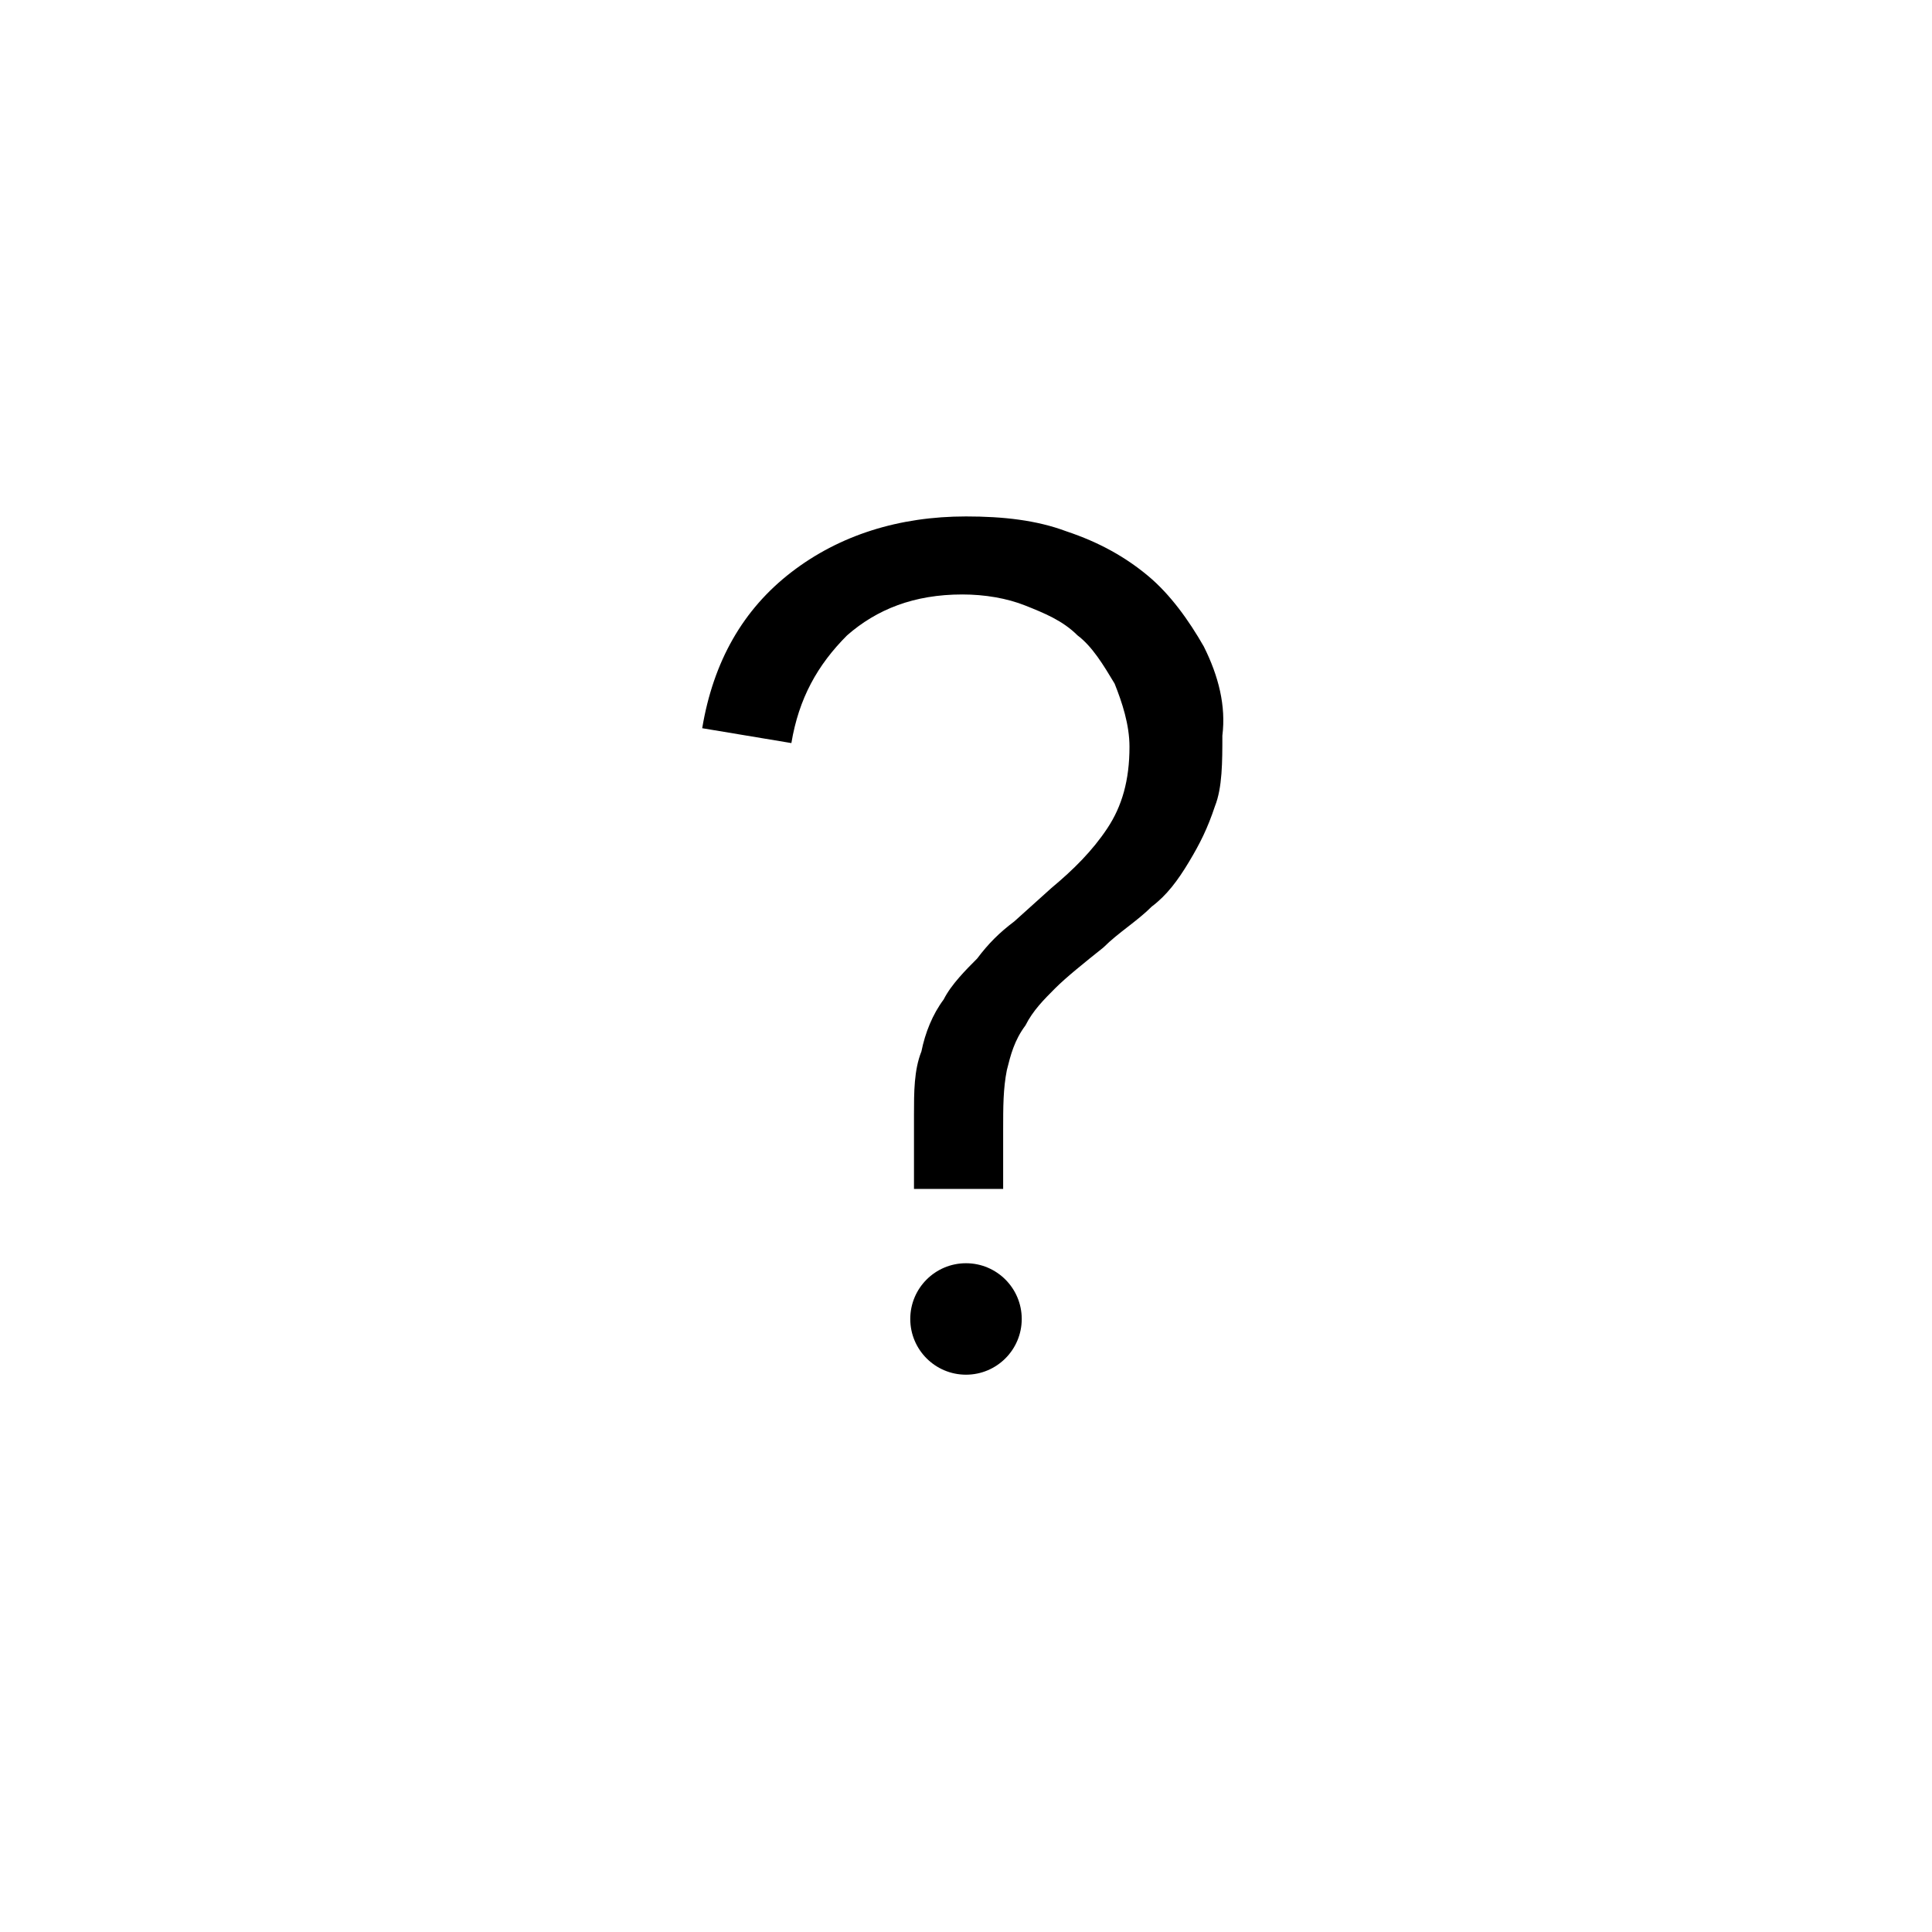
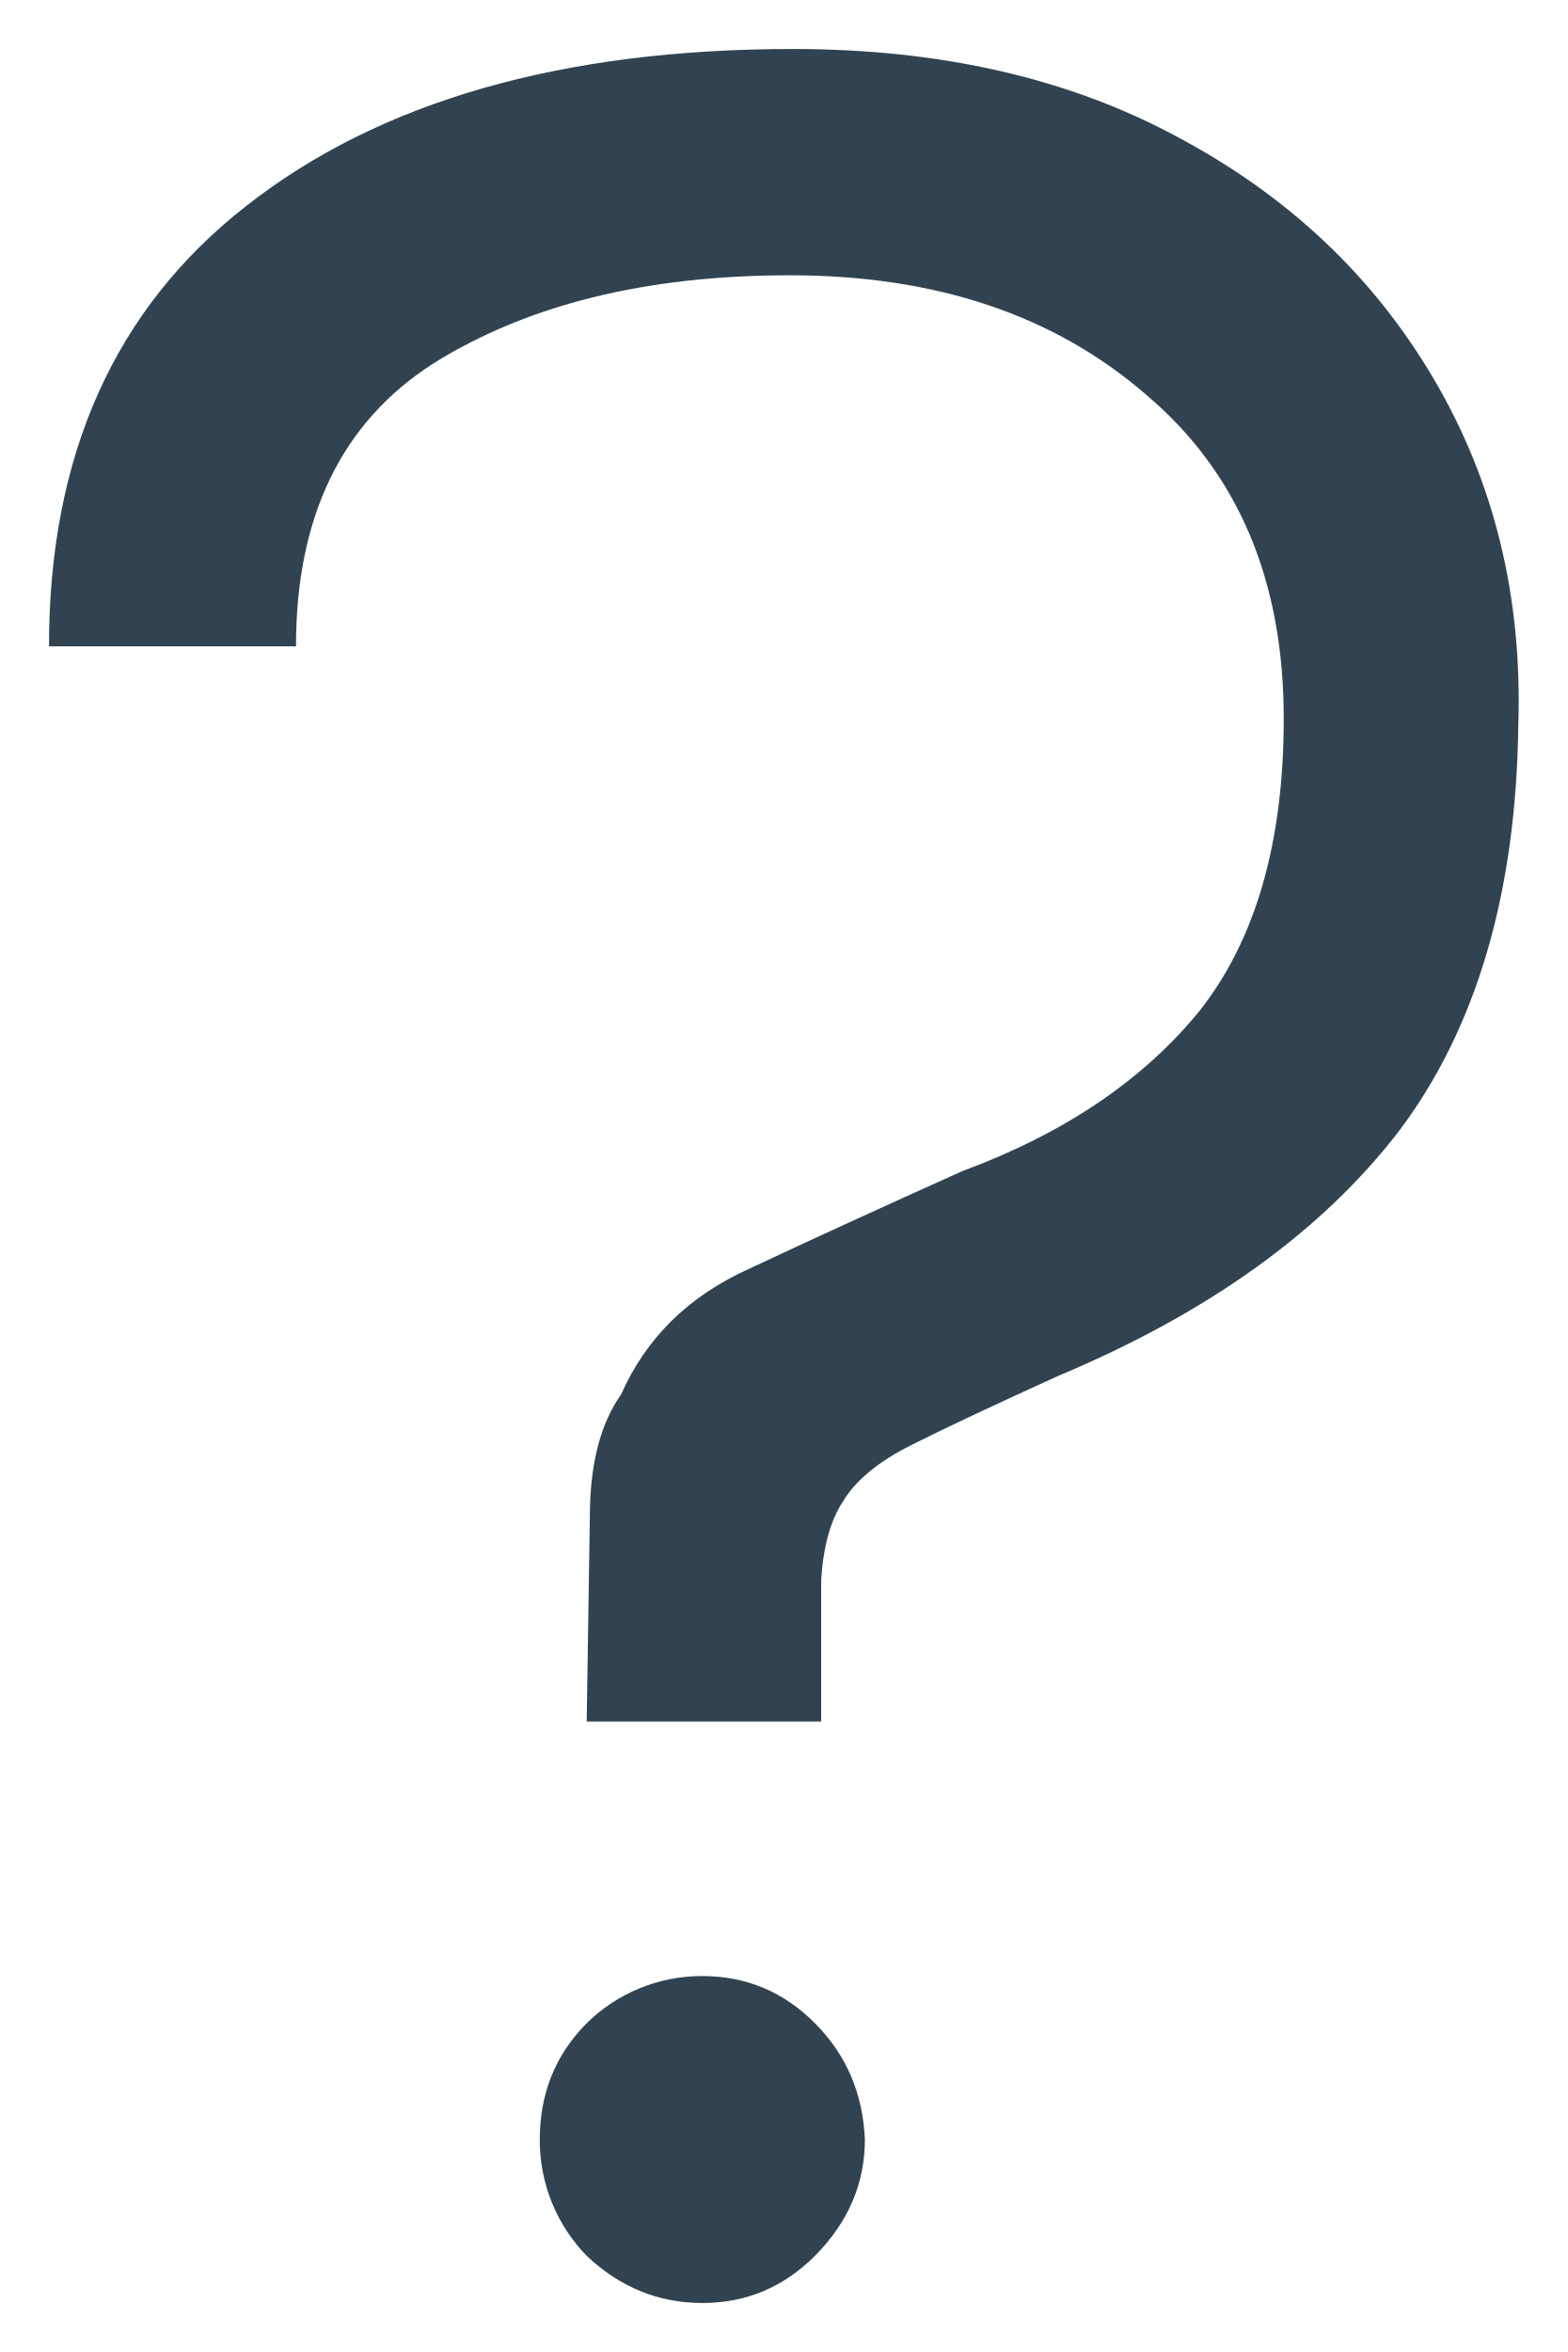
- <svg xmlns="http://www.w3.org/2000/svg" viewBox="0 0 52 52">
-   <circle cx="26" cy="35.5" r="1.5" />
-   <path d="m32.4 17.4c-.4-.7-.9-1.4-1.5-1.9s-1.3-.9-2.2-1.2c-.8-.3-1.7-.4-2.7-.4-1.8 0-3.4.5-4.7 1.5s-2.1 2.4-2.4 4.2l2.4.4c.2-1.2.7-2.1 1.5-2.9.8-.7 1.8-1.1 3.1-1.1.6 0 1.2.1 1.7.3s1 .4 1.4.8c.4.3.7.8 1 1.3.2.5.4 1.1.4 1.7 0 .9-.2 1.6-.6 2.2s-.9 1.1-1.5 1.6l-1 .9c-.4.3-.7.6-1 1-.3.3-.7.7-.9 1.1-.3.4-.5.9-.6 1.4-.2.5-.2 1.1-.2 1.7v2h2.4v-1.6c0-.6 0-1.1.1-1.6.1-.4.2-.8.5-1.2.2-.4.5-.7.8-1s.8-.7 1.3-1.1c.4-.4.9-.7 1.3-1.1.4-.3.7-.7 1-1.2s.5-.9.7-1.5c.2-.5.2-1.2.2-1.9.1-.8-.1-1.6-.5-2.4z" />
+ <svg xmlns="http://www.w3.org/2000/svg" width="16" height="24" fill="none">
+   <path d="M5.988 17.566l.032-2.085c0-.535.106-.952.319-1.252.255-.577.691-1.005 1.308-1.283.638-.3 1.361-.63 2.17-.994 1.042-.385 1.85-.93 2.425-1.636.574-.727.86-1.722.86-2.983 0-1.412-.467-2.513-1.403-3.304-.936-.813-2.148-1.22-3.637-1.22-1.468 0-2.68.3-3.638.899-.935.599-1.403 1.56-1.403 2.887H.5c0-1.946.67-3.443 2.01-4.491C3.871 1.034 5.733.5 8.094.5c1.51 0 2.818.3 3.924.898 1.127.599 2 1.422 2.616 2.47.617 1.048.904 2.224.862 3.529-.021 1.71-.426 3.09-1.213 4.138-.787 1.026-1.946 1.86-3.477 2.502-.66.3-1.16.535-1.5.706-.34.17-.574.363-.702.577-.127.193-.202.46-.223.802v1.444H5.988zm1.18 5.934c-.446 0-.84-.16-1.18-.481a1.688 1.688 0 01-.479-1.187c0-.47.16-.866.479-1.187a1.67 1.67 0 011.18-.481c.447 0 .83.16 1.149.481.32.32.49.716.51 1.187 0 .449-.17.845-.51 1.187-.32.32-.702.481-1.149.481z" fill="#314351" />
</svg>
